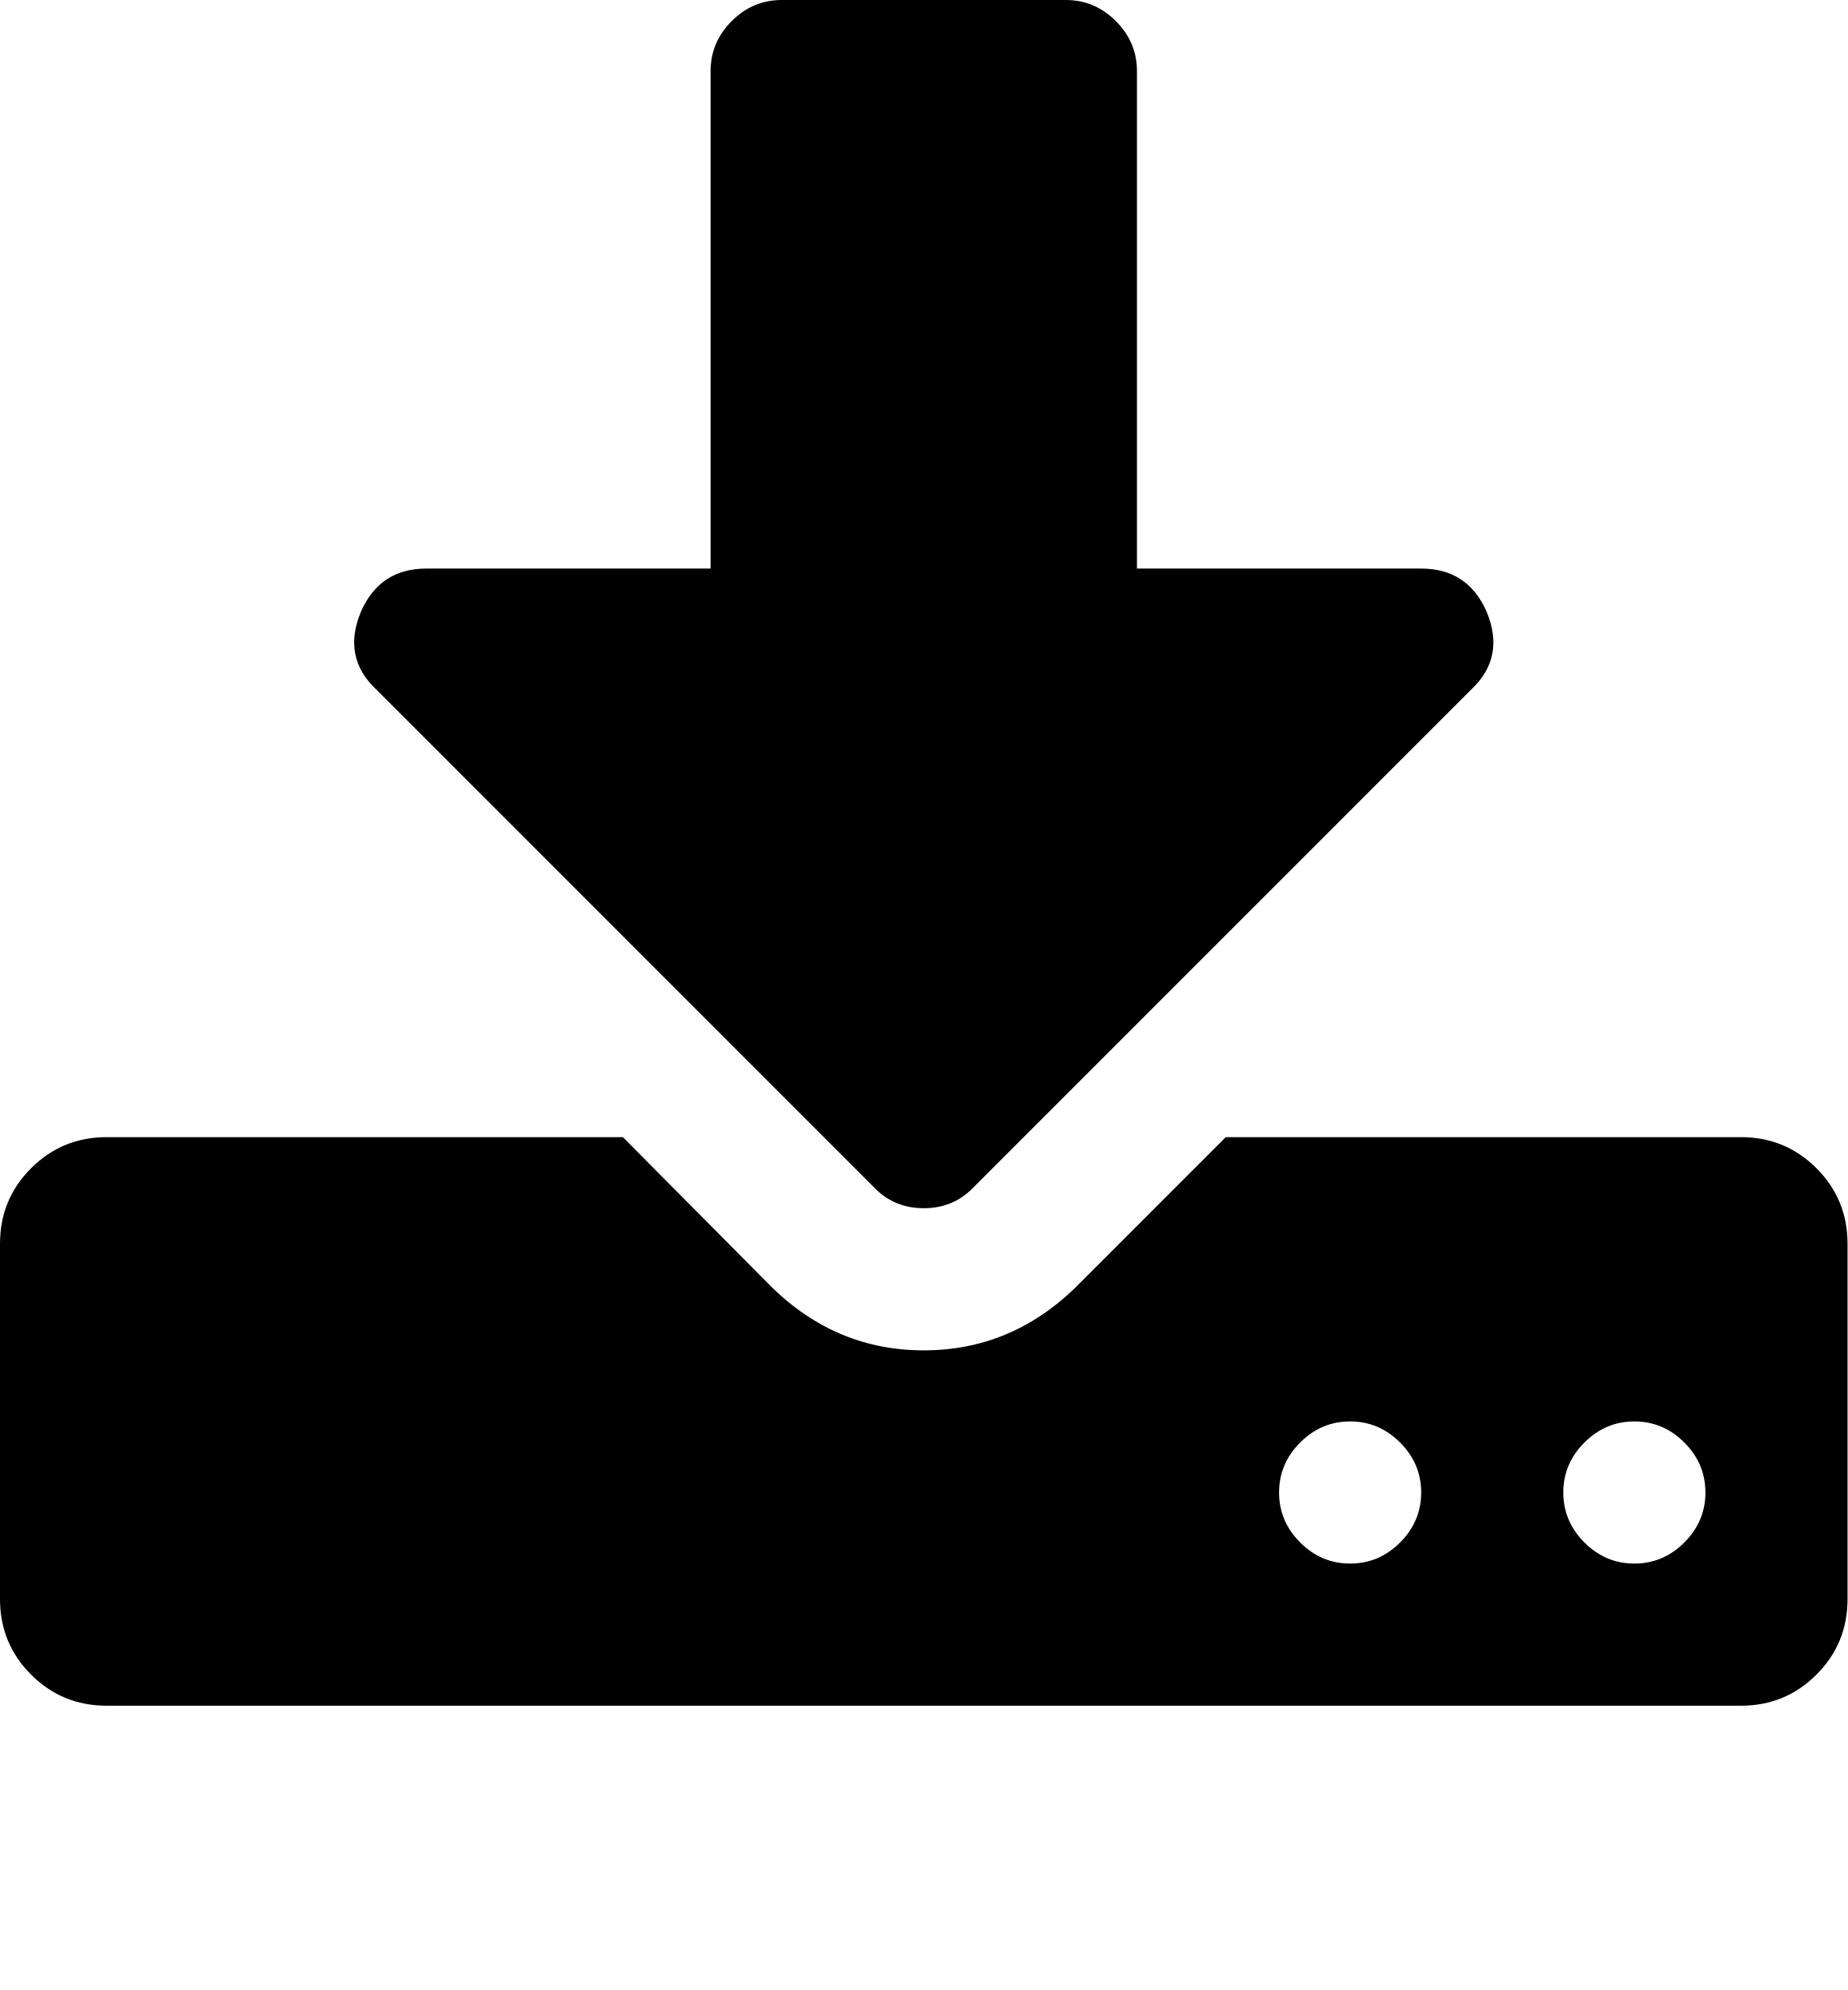
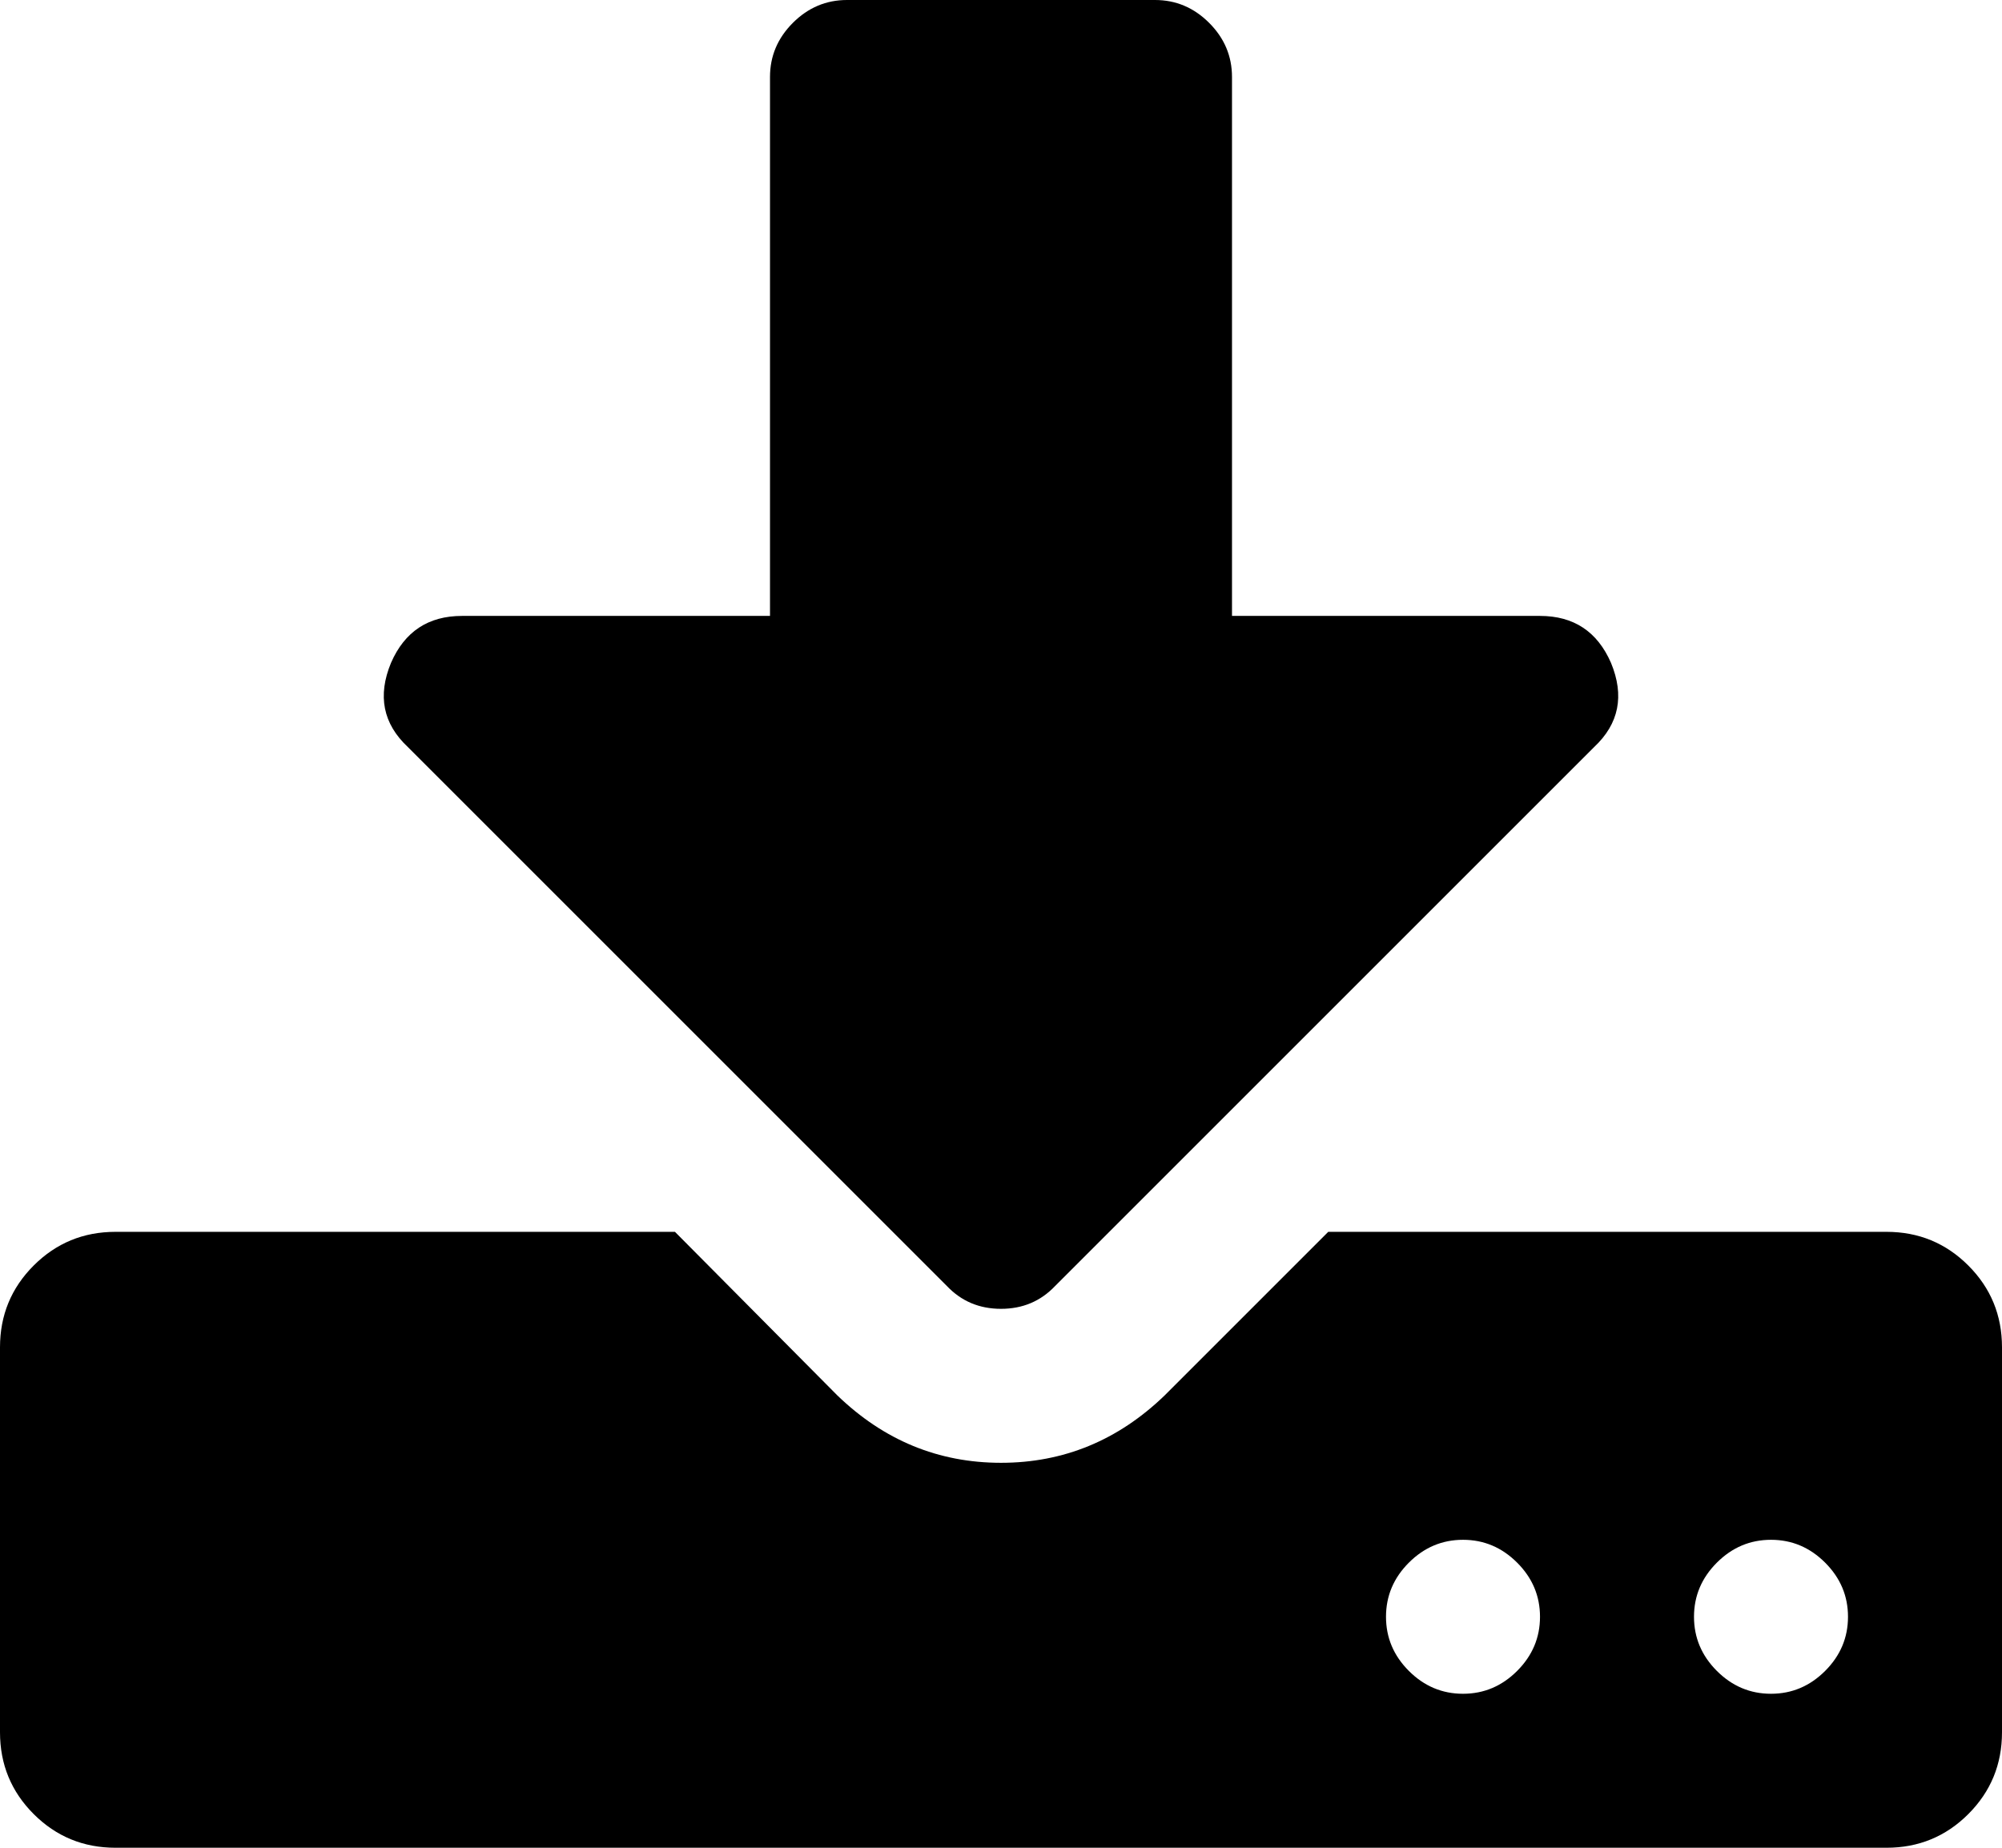
- <svg xmlns="http://www.w3.org/2000/svg" class="inline-svg--fa" viewBox="0 0 1664 1792">
+ <svg xmlns="http://www.w3.org/2000/svg" class="inline-svg--fa" width="13" height="12" viewBox="0 0 1664 1536">
  <path fill="currentColor" d="M1280 1344q0-26-19-45t-45-19-45 19-19 45 19 45 45 19 45-19 19-45zm256 0q0-26-19-45t-45-19-45 19-19 45 19 45 45 19 45-19 19-45zm128-224v320q0 40-28 68t-68 28H96q-40 0-68-28t-28-68v-320q0-40 28-68t68-28h465l135 136q58 56 136 56t136-56l136-136h464q40 0 68 28t28 68zm-325-569q17 41-14 70l-448 448q-18 19-45 19t-45-19L339 621q-31-29-14-70 17-39 59-39h256V64q0-26 19-45t45-19h256q26 0 45 19t19 45v448h256q42 0 59 39z" />
</svg>
